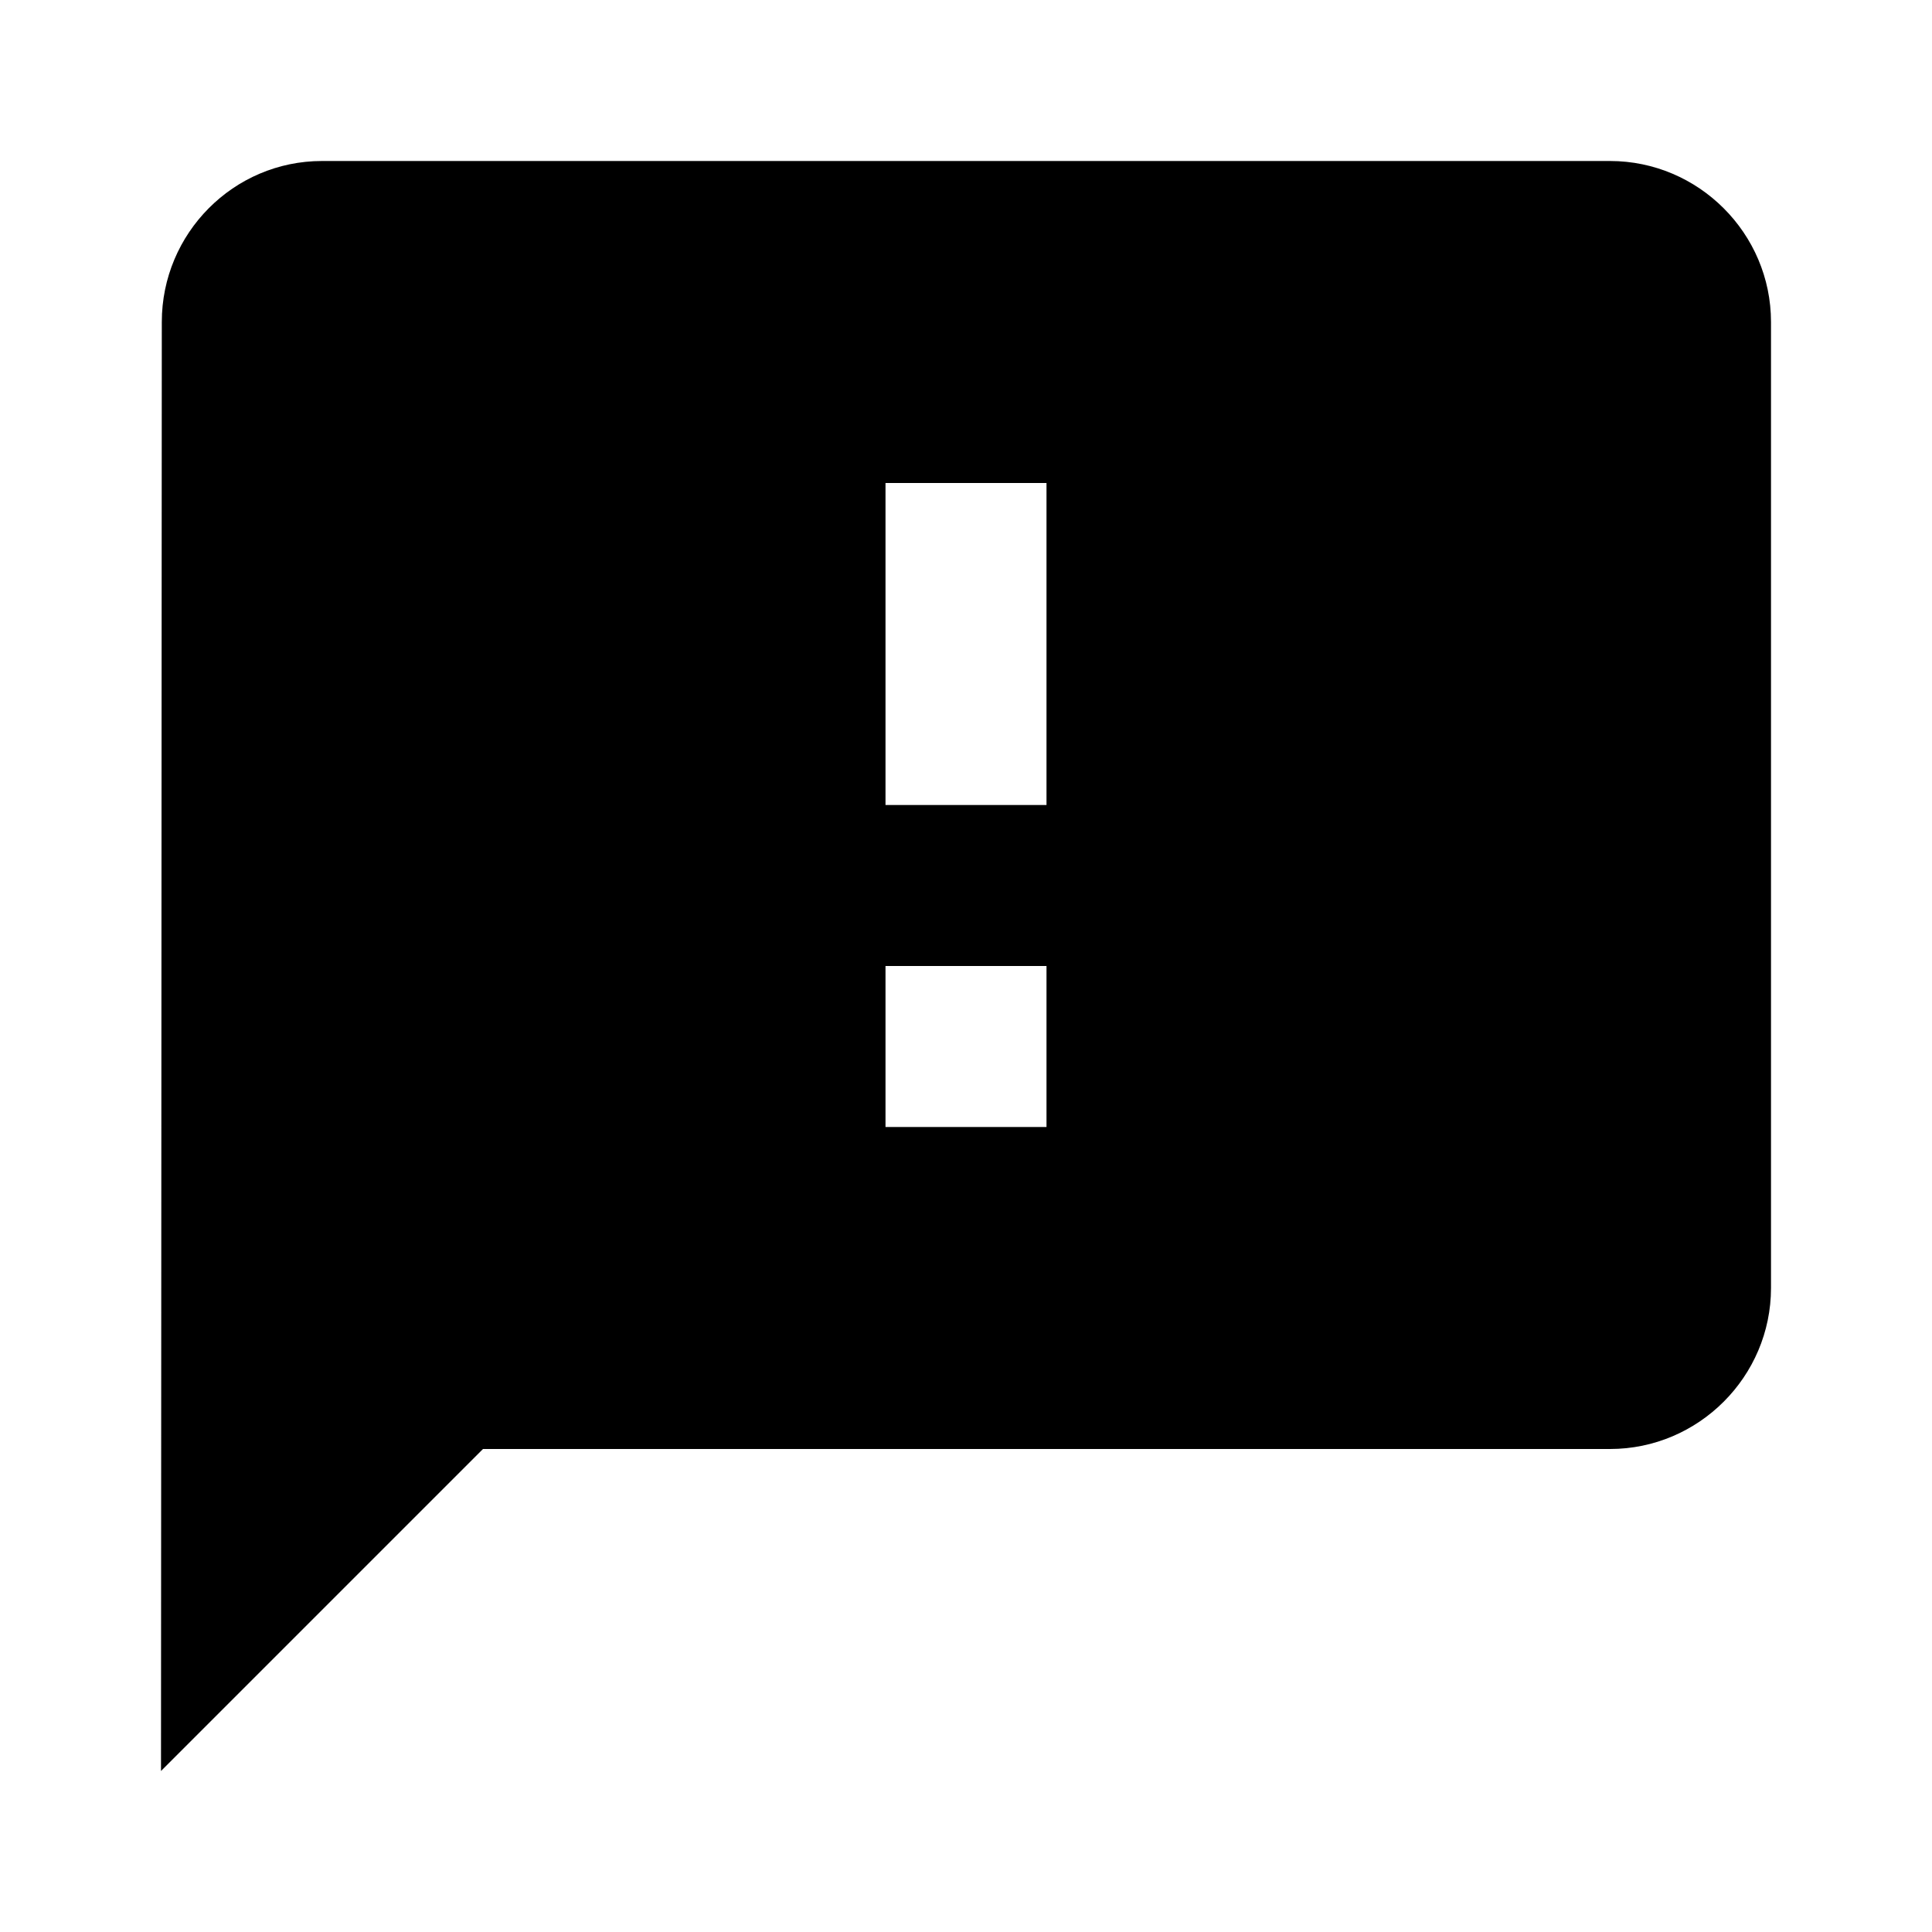
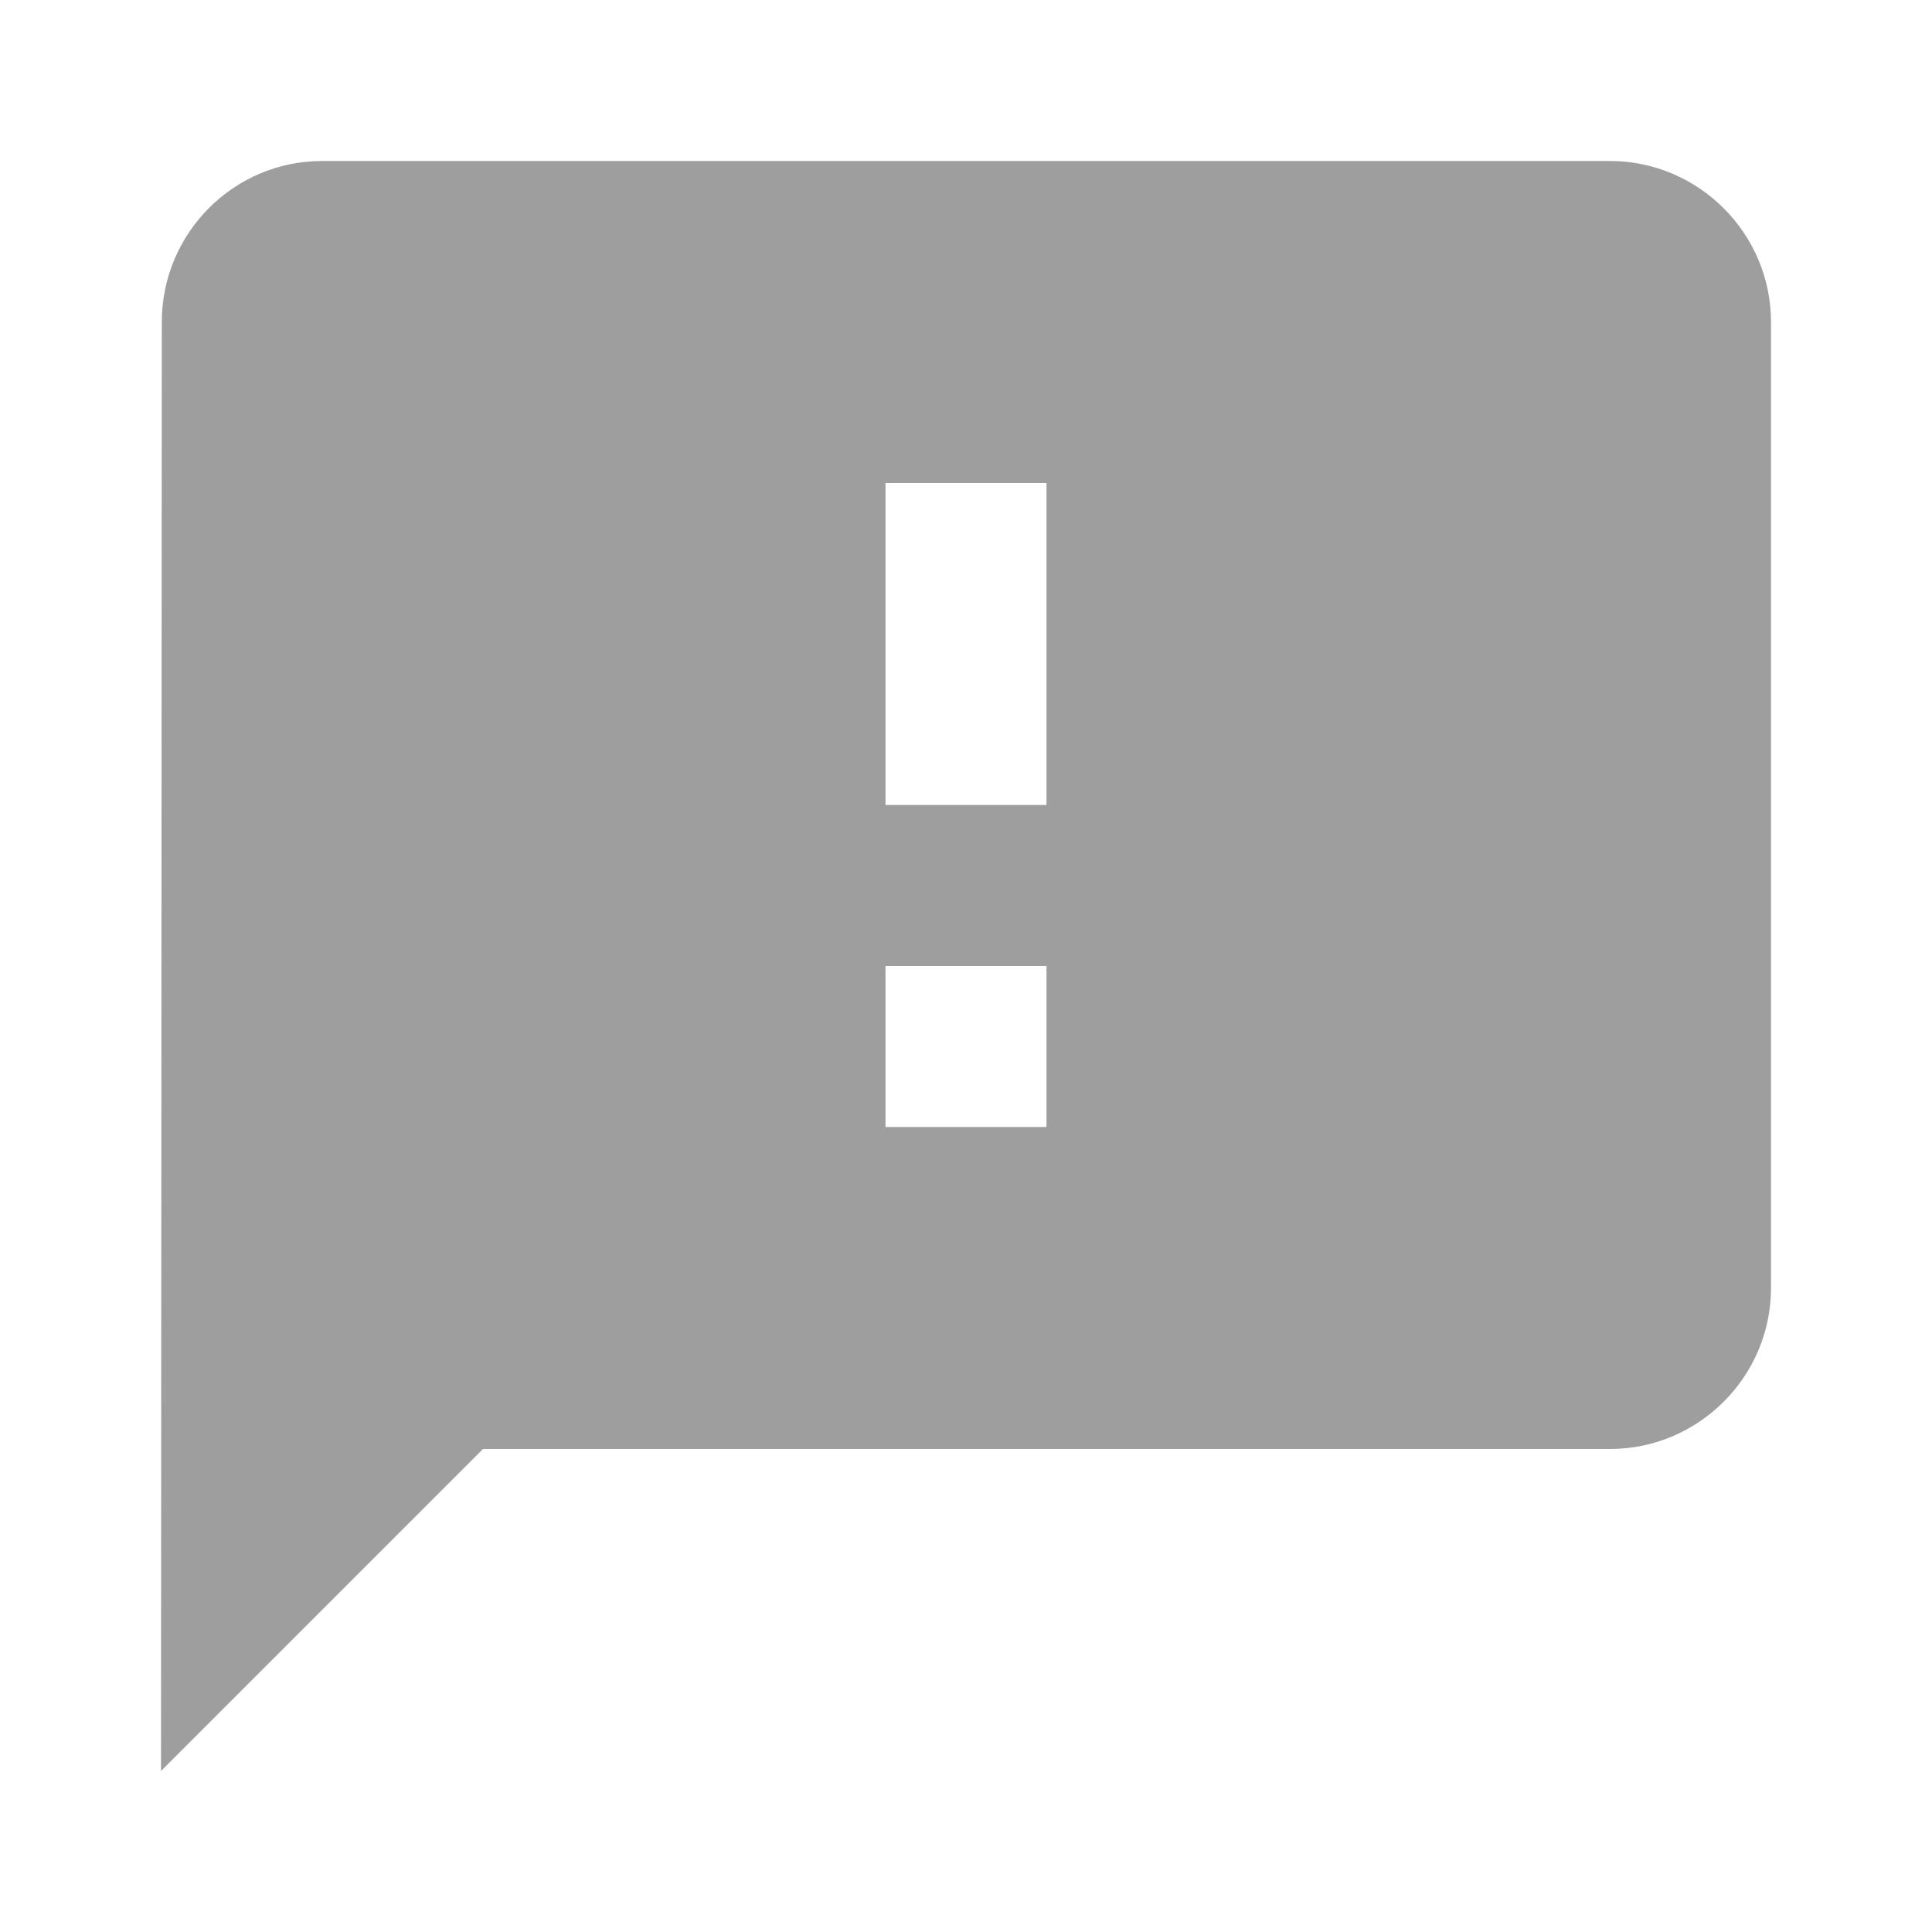
<svg xmlns="http://www.w3.org/2000/svg" viewBox="0 0 24 24" preserveAspectRatio="xMidYMid meet" focusable="false" class="style-scope yt-icon" style="pointer-events: none; display: block; width: 100%; height: 100%;">
  <g class="style-scope yt-icon">
    <path d="M0 0h24v24H0z" fill="none" class="style-scope yt-icon" />
-     <path d="M20 2H4c-1.1 0-1.99.9-1.99 2L2 22l4-4h14c1.1 0 2-.9 2-2V4c0-1.1-.9-2-2-2zm-7 12h-2v-2h2v2zm0-4h-2V6h2v4z" class="style-scope yt-icon" />
+     <path d="M20 2H4c-1.1 0-1.99.9-1.99 2L2 22l4-4h14c1.1 0 2-.9 2-2V4c0-1.1-.9-2-2-2zm-7 12h-2v-2h2v2zm0-4h-2V6h2v4z" class="style-scope yt-icon" fill="#9e9e9e" />
  </g>
</svg>
